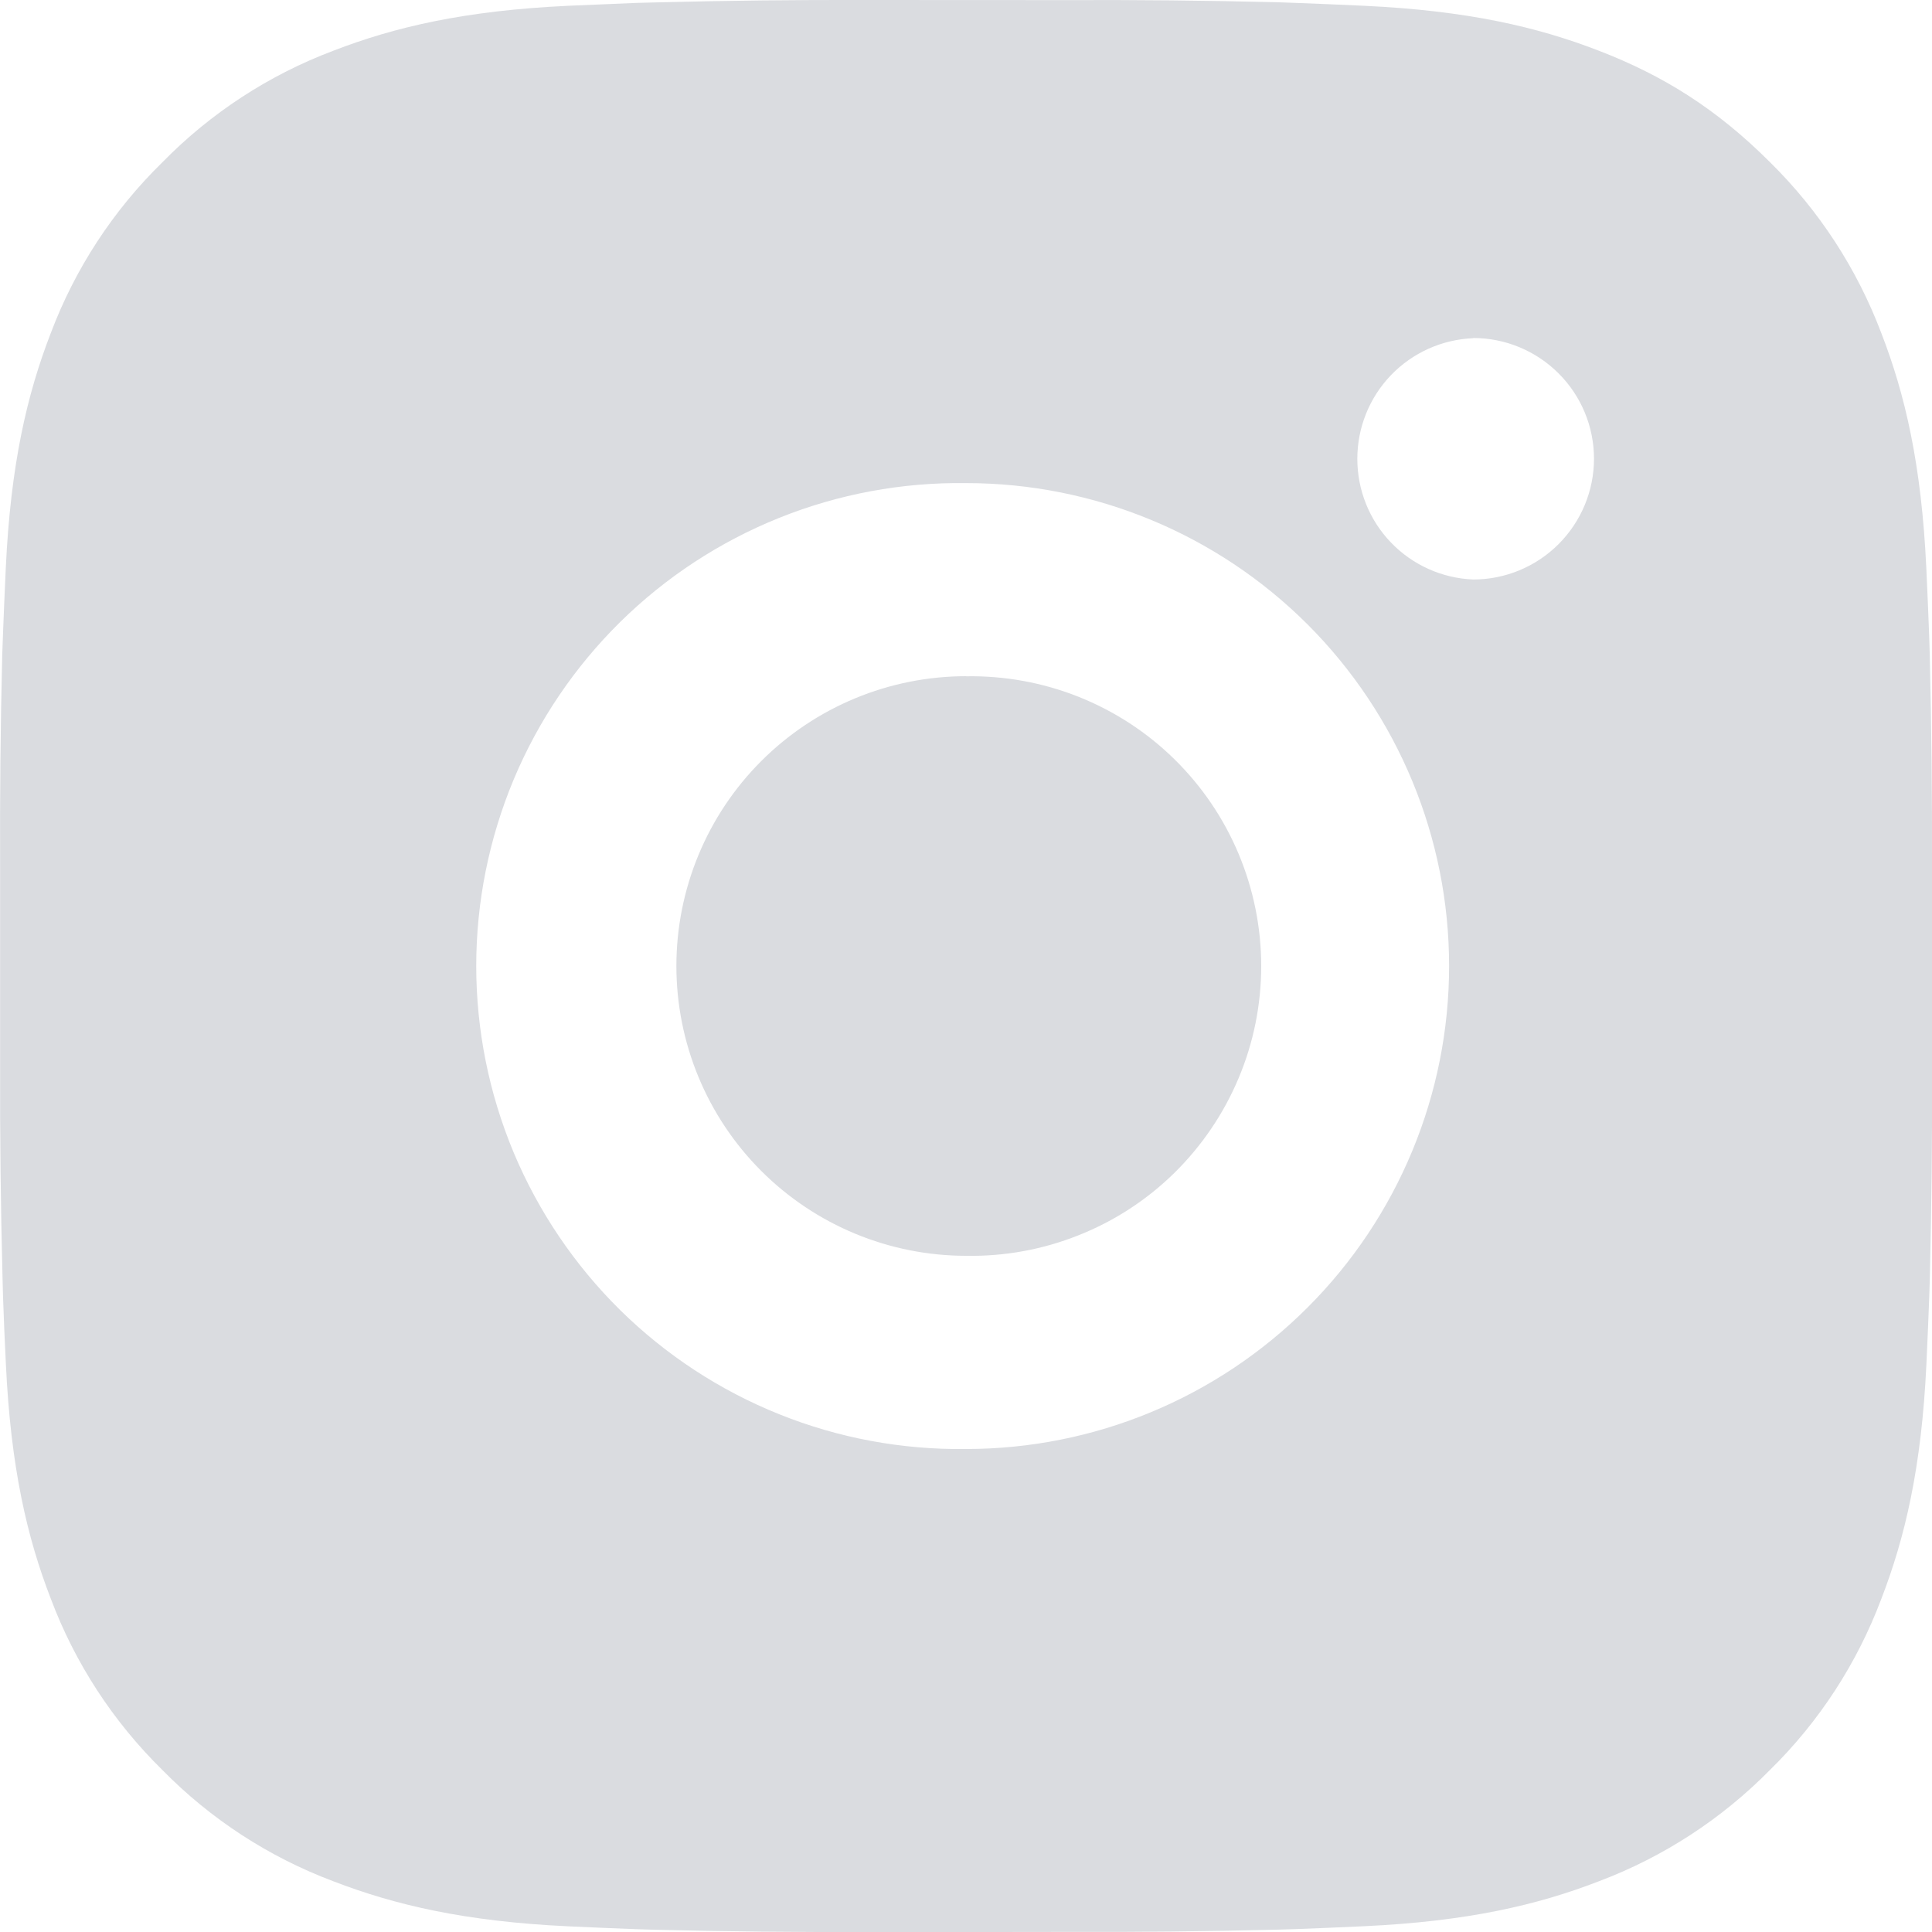
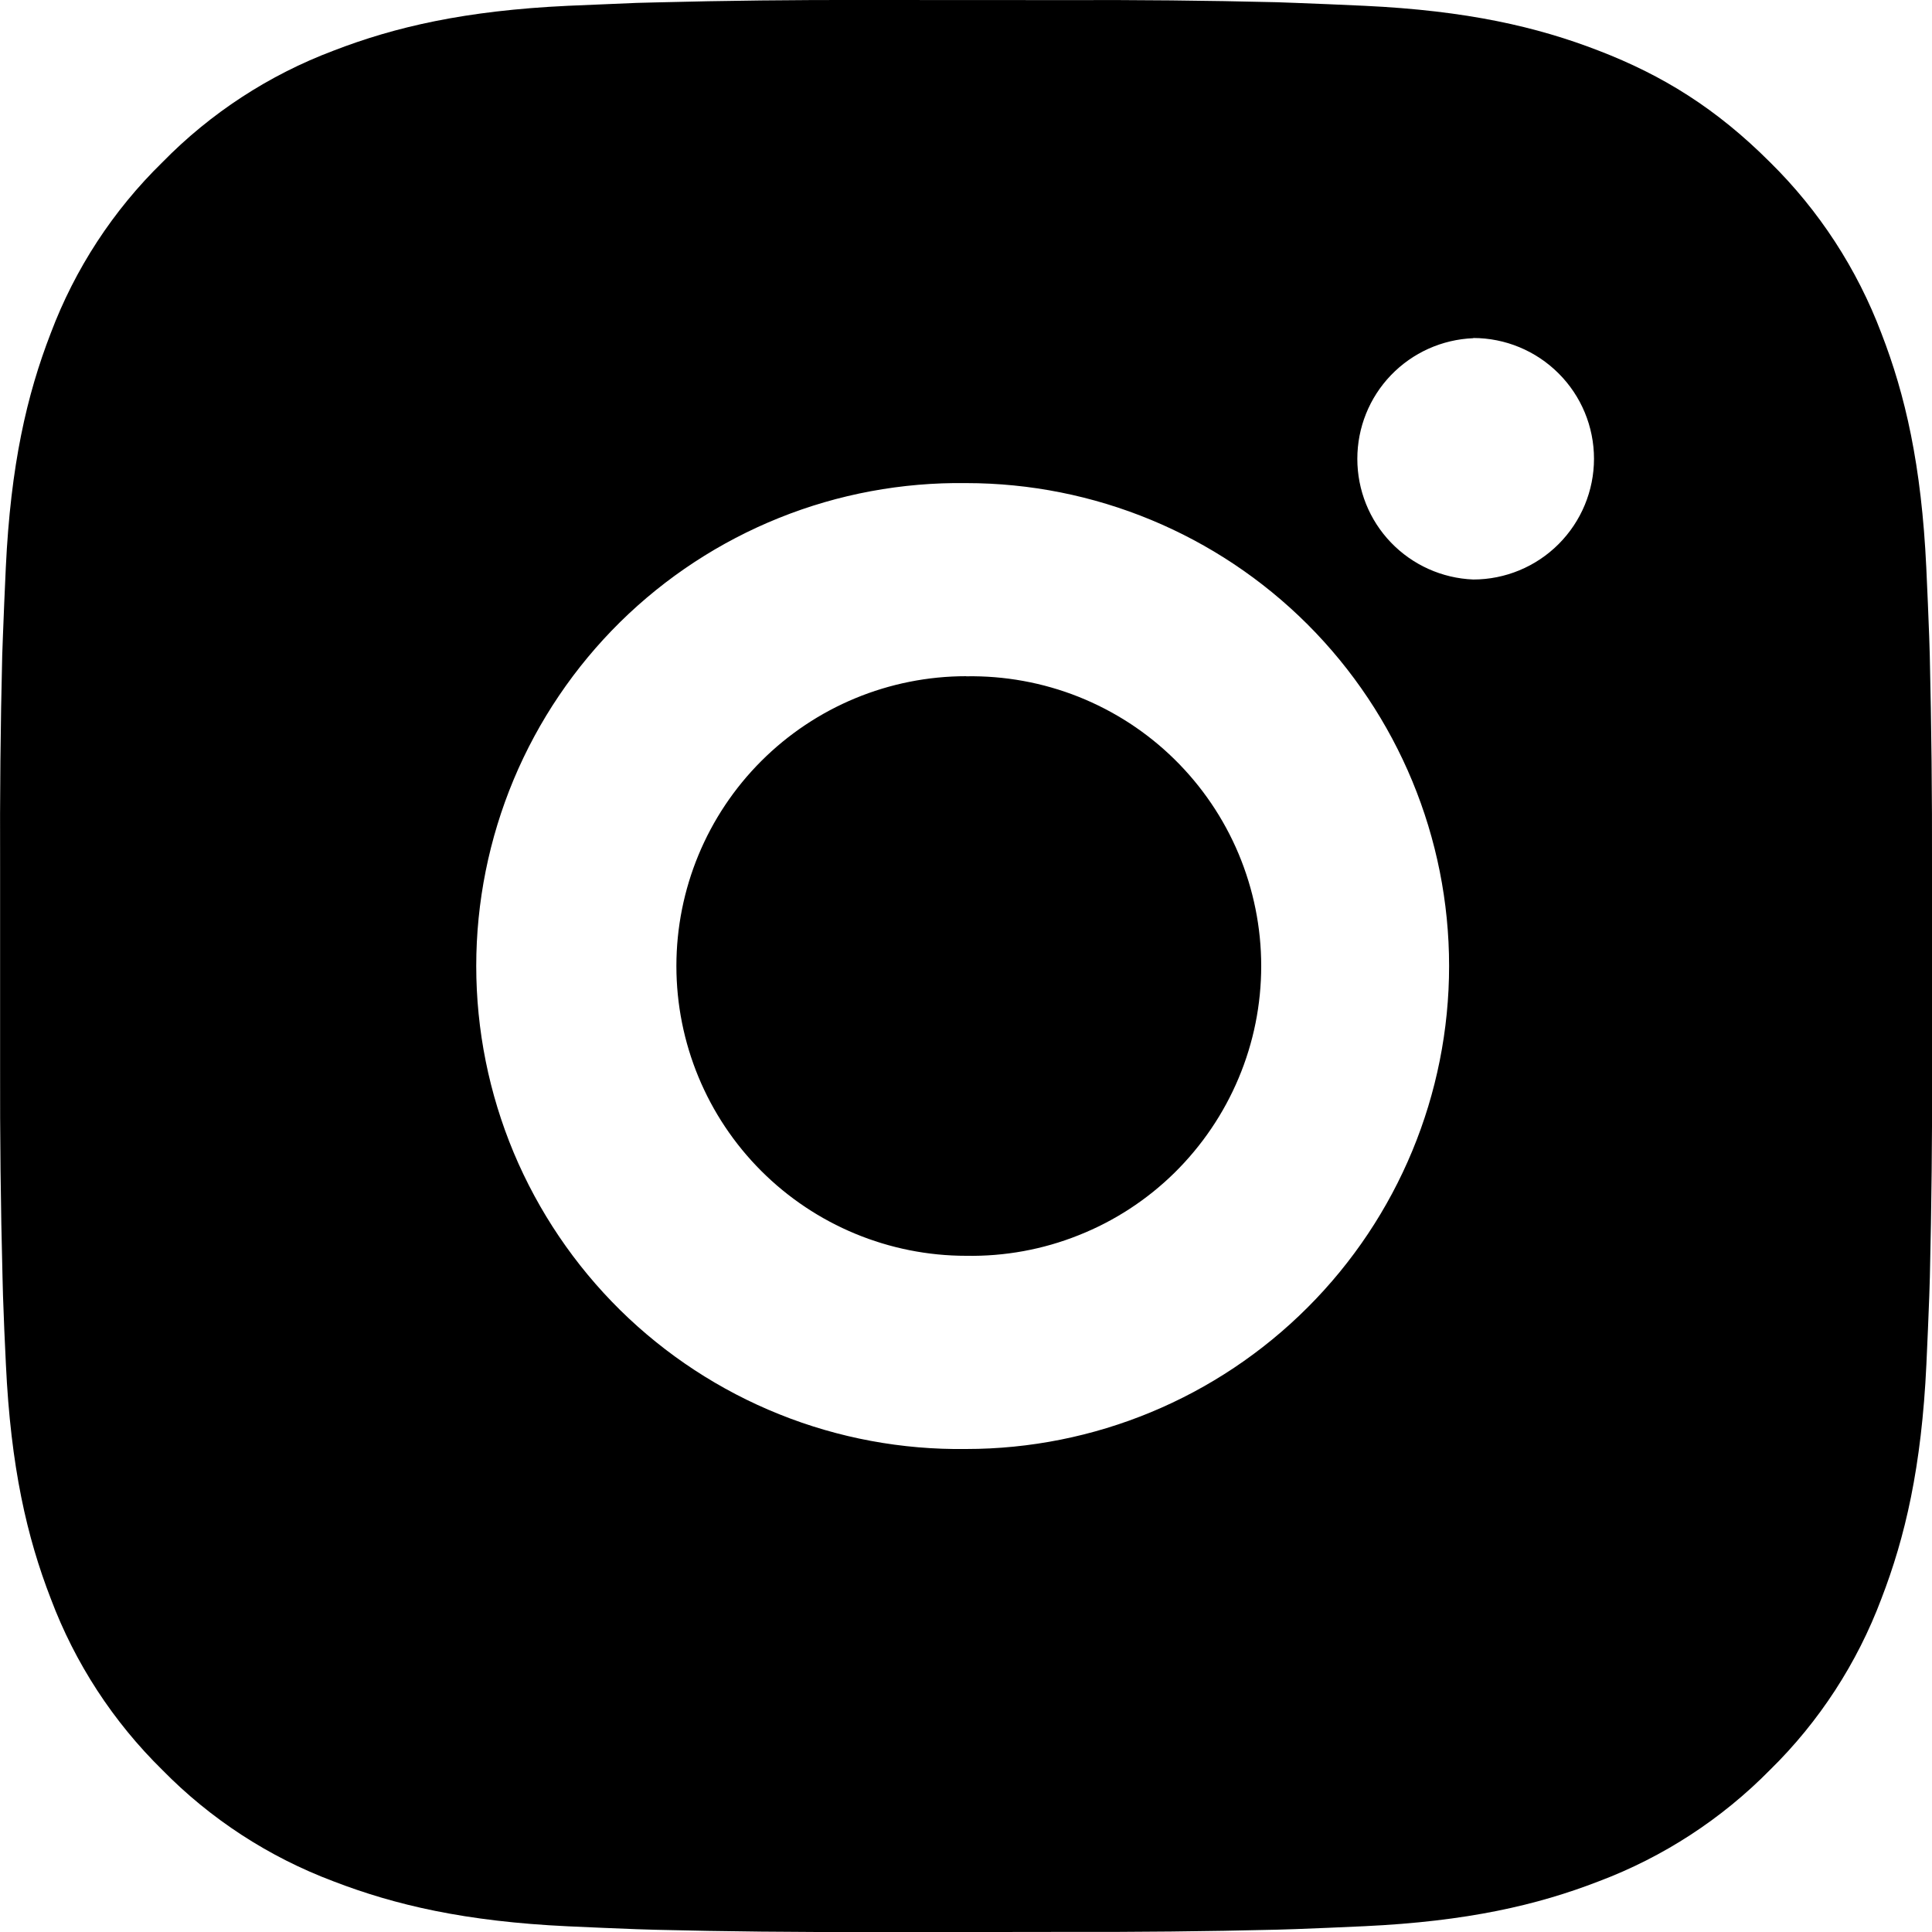
<svg xmlns="http://www.w3.org/2000/svg" width="20" height="20" viewBox="0 0 20 20" fill="none">
-   <path d="M11.029 0.001C11.758 -0.002 12.488 0.005 13.218 0.023L13.412 0.03C13.636 0.038 13.857 0.048 14.124 0.06C15.188 0.11 15.914 0.278 16.551 0.525C17.211 0.779 17.767 1.123 18.323 1.679C18.831 2.179 19.224 2.783 19.476 3.45C19.723 4.087 19.891 4.814 19.941 5.878C19.953 6.144 19.963 6.366 19.971 6.59L19.977 6.784C19.994 7.513 20.002 8.242 20 8.972L20.001 9.718V11.028C20.003 11.758 19.995 12.487 19.978 13.217L19.972 13.411C19.964 13.635 19.954 13.856 19.942 14.123C19.892 15.187 19.722 15.913 19.476 16.55C19.225 17.218 18.832 17.823 18.323 18.322C17.823 18.83 17.218 19.224 16.551 19.475C15.914 19.722 15.188 19.89 14.124 19.94C13.857 19.952 13.636 19.962 13.412 19.97L13.218 19.976C12.488 19.994 11.758 20.001 11.029 19.999L10.283 20H8.974C8.244 20.002 7.514 19.995 6.785 19.977L6.591 19.971C6.353 19.962 6.116 19.952 5.879 19.941C4.815 19.891 4.089 19.721 3.451 19.475C2.783 19.224 2.179 18.831 1.68 18.322C1.171 17.822 0.777 17.218 0.526 16.55C0.279 15.913 0.111 15.187 0.061 14.123C0.049 13.886 0.039 13.648 0.031 13.411L0.026 13.217C0.007 12.487 -0.001 11.758 0.001 11.028V8.972C-0.002 8.242 0.005 7.513 0.023 6.784L0.03 6.59C0.038 6.366 0.048 6.144 0.06 5.878C0.11 4.813 0.278 4.088 0.525 3.45C0.776 2.783 1.171 2.178 1.681 1.68C2.179 1.171 2.784 0.776 3.451 0.525C4.089 0.278 4.814 0.11 5.879 0.06L6.591 0.03L6.785 0.025C7.514 0.006 8.243 -0.002 8.973 -0L11.029 0.001ZM10.001 5.001C9.338 4.992 8.68 5.114 8.066 5.361C7.451 5.608 6.891 5.975 6.419 6.44C5.948 6.905 5.573 7.459 5.317 8.071C5.062 8.682 4.93 9.338 4.93 10C4.93 10.663 5.062 11.319 5.317 11.93C5.573 12.541 5.948 13.096 6.419 13.561C6.891 14.026 7.451 14.393 8.066 14.64C8.68 14.887 9.338 15.009 10.001 15C11.327 15 12.598 14.473 13.536 13.535C14.474 12.598 15.001 11.326 15.001 10C15.001 8.674 14.474 7.402 13.536 6.464C12.598 5.527 11.327 5.001 10.001 5.001ZM10.001 7.001C10.399 6.994 10.795 7.066 11.165 7.213C11.536 7.361 11.873 7.58 12.157 7.859C12.442 8.139 12.668 8.472 12.822 8.839C12.976 9.207 13.056 9.601 13.056 10C13.056 10.399 12.977 10.793 12.822 11.161C12.668 11.528 12.442 11.861 12.158 12.141C11.874 12.42 11.537 12.64 11.166 12.787C10.796 12.935 10.4 13.007 10.002 13C9.206 13 8.443 12.684 7.88 12.121C7.318 11.559 7.002 10.796 7.002 10C7.002 9.204 7.318 8.441 7.88 7.879C8.443 7.316 9.206 7 10.002 7L10.001 7.001ZM15.251 3.501C14.928 3.514 14.623 3.651 14.399 3.884C14.175 4.117 14.051 4.427 14.051 4.75C14.051 5.073 14.175 5.383 14.399 5.616C14.623 5.849 14.928 5.986 15.251 5.999C15.582 5.999 15.9 5.867 16.134 5.633C16.369 5.398 16.501 5.08 16.501 4.749C16.501 4.417 16.369 4.099 16.134 3.865C15.9 3.631 15.582 3.499 15.251 3.499V3.501Z" fill="#DADCE0" />
+   <path d="M11.029 0.001C11.758 -0.002 12.488 0.005 13.218 0.023L13.412 0.03C13.636 0.038 13.857 0.048 14.124 0.06C15.188 0.11 15.914 0.278 16.551 0.525C17.211 0.779 17.767 1.123 18.323 1.679C18.831 2.179 19.224 2.783 19.476 3.45C19.723 4.087 19.891 4.814 19.941 5.878C19.953 6.144 19.963 6.366 19.971 6.59L19.977 6.784C19.994 7.513 20.002 8.242 20 8.972L20.001 9.718V11.028C20.003 11.758 19.995 12.487 19.978 13.217L19.972 13.411C19.964 13.635 19.954 13.856 19.942 14.123C19.892 15.187 19.722 15.913 19.476 16.55C19.225 17.218 18.832 17.823 18.323 18.322C17.823 18.83 17.218 19.224 16.551 19.475C15.914 19.722 15.188 19.89 14.124 19.94C13.857 19.952 13.636 19.962 13.412 19.97L13.218 19.976C12.488 19.994 11.758 20.001 11.029 19.999L10.283 20H8.974C8.244 20.002 7.514 19.995 6.785 19.977L6.591 19.971C6.353 19.962 6.116 19.952 5.879 19.941C4.815 19.891 4.089 19.721 3.451 19.475C2.783 19.224 2.179 18.831 1.68 18.322C1.171 17.822 0.777 17.218 0.526 16.55C0.279 15.913 0.111 15.187 0.061 14.123C0.049 13.886 0.039 13.648 0.031 13.411L0.026 13.217C0.007 12.487 -0.001 11.758 0.001 11.028V8.972C-0.002 8.242 0.005 7.513 0.023 6.784L0.03 6.59C0.038 6.366 0.048 6.144 0.06 5.878C0.11 4.813 0.278 4.088 0.525 3.45C0.776 2.783 1.171 2.178 1.681 1.68C2.179 1.171 2.784 0.776 3.451 0.525C4.089 0.278 4.814 0.11 5.879 0.06L6.591 0.03L6.785 0.025C7.514 0.006 8.243 -0.002 8.973 -0L11.029 0.001ZM10.001 5.001C9.338 4.992 8.68 5.114 8.066 5.361C7.451 5.608 6.891 5.975 6.419 6.44C5.948 6.905 5.573 7.459 5.317 8.071C5.062 8.682 4.93 9.338 4.93 10C4.93 10.663 5.062 11.319 5.317 11.93C5.573 12.541 5.948 13.096 6.419 13.561C6.891 14.026 7.451 14.393 8.066 14.64C8.68 14.887 9.338 15.009 10.001 15C11.327 15 12.598 14.473 13.536 13.535C14.474 12.598 15.001 11.326 15.001 10C15.001 8.674 14.474 7.402 13.536 6.464C12.598 5.527 11.327 5.001 10.001 5.001ZM10.001 7.001C10.399 6.994 10.795 7.066 11.165 7.213C11.536 7.361 11.873 7.58 12.157 7.859C12.442 8.139 12.668 8.472 12.822 8.839C12.976 9.207 13.056 9.601 13.056 10C13.056 10.399 12.977 10.793 12.822 11.161C12.668 11.528 12.442 11.861 12.158 12.141C11.874 12.42 11.537 12.64 11.166 12.787C10.796 12.935 10.4 13.007 10.002 13C9.206 13 8.443 12.684 7.88 12.121C7.318 11.559 7.002 10.796 7.002 10C7.002 9.204 7.318 8.441 7.88 7.879C8.443 7.316 9.206 7 10.002 7L10.001 7.001ZM15.251 3.501C14.928 3.514 14.623 3.651 14.399 3.884C14.175 4.117 14.051 4.427 14.051 4.75C14.051 5.073 14.175 5.383 14.399 5.616C14.623 5.849 14.928 5.986 15.251 5.999C15.582 5.999 15.9 5.867 16.134 5.633C16.369 5.398 16.501 5.08 16.501 4.749C16.501 4.417 16.369 4.099 16.134 3.865C15.9 3.631 15.582 3.499 15.251 3.499V3.501Z" fill="#000" />
</svg>
